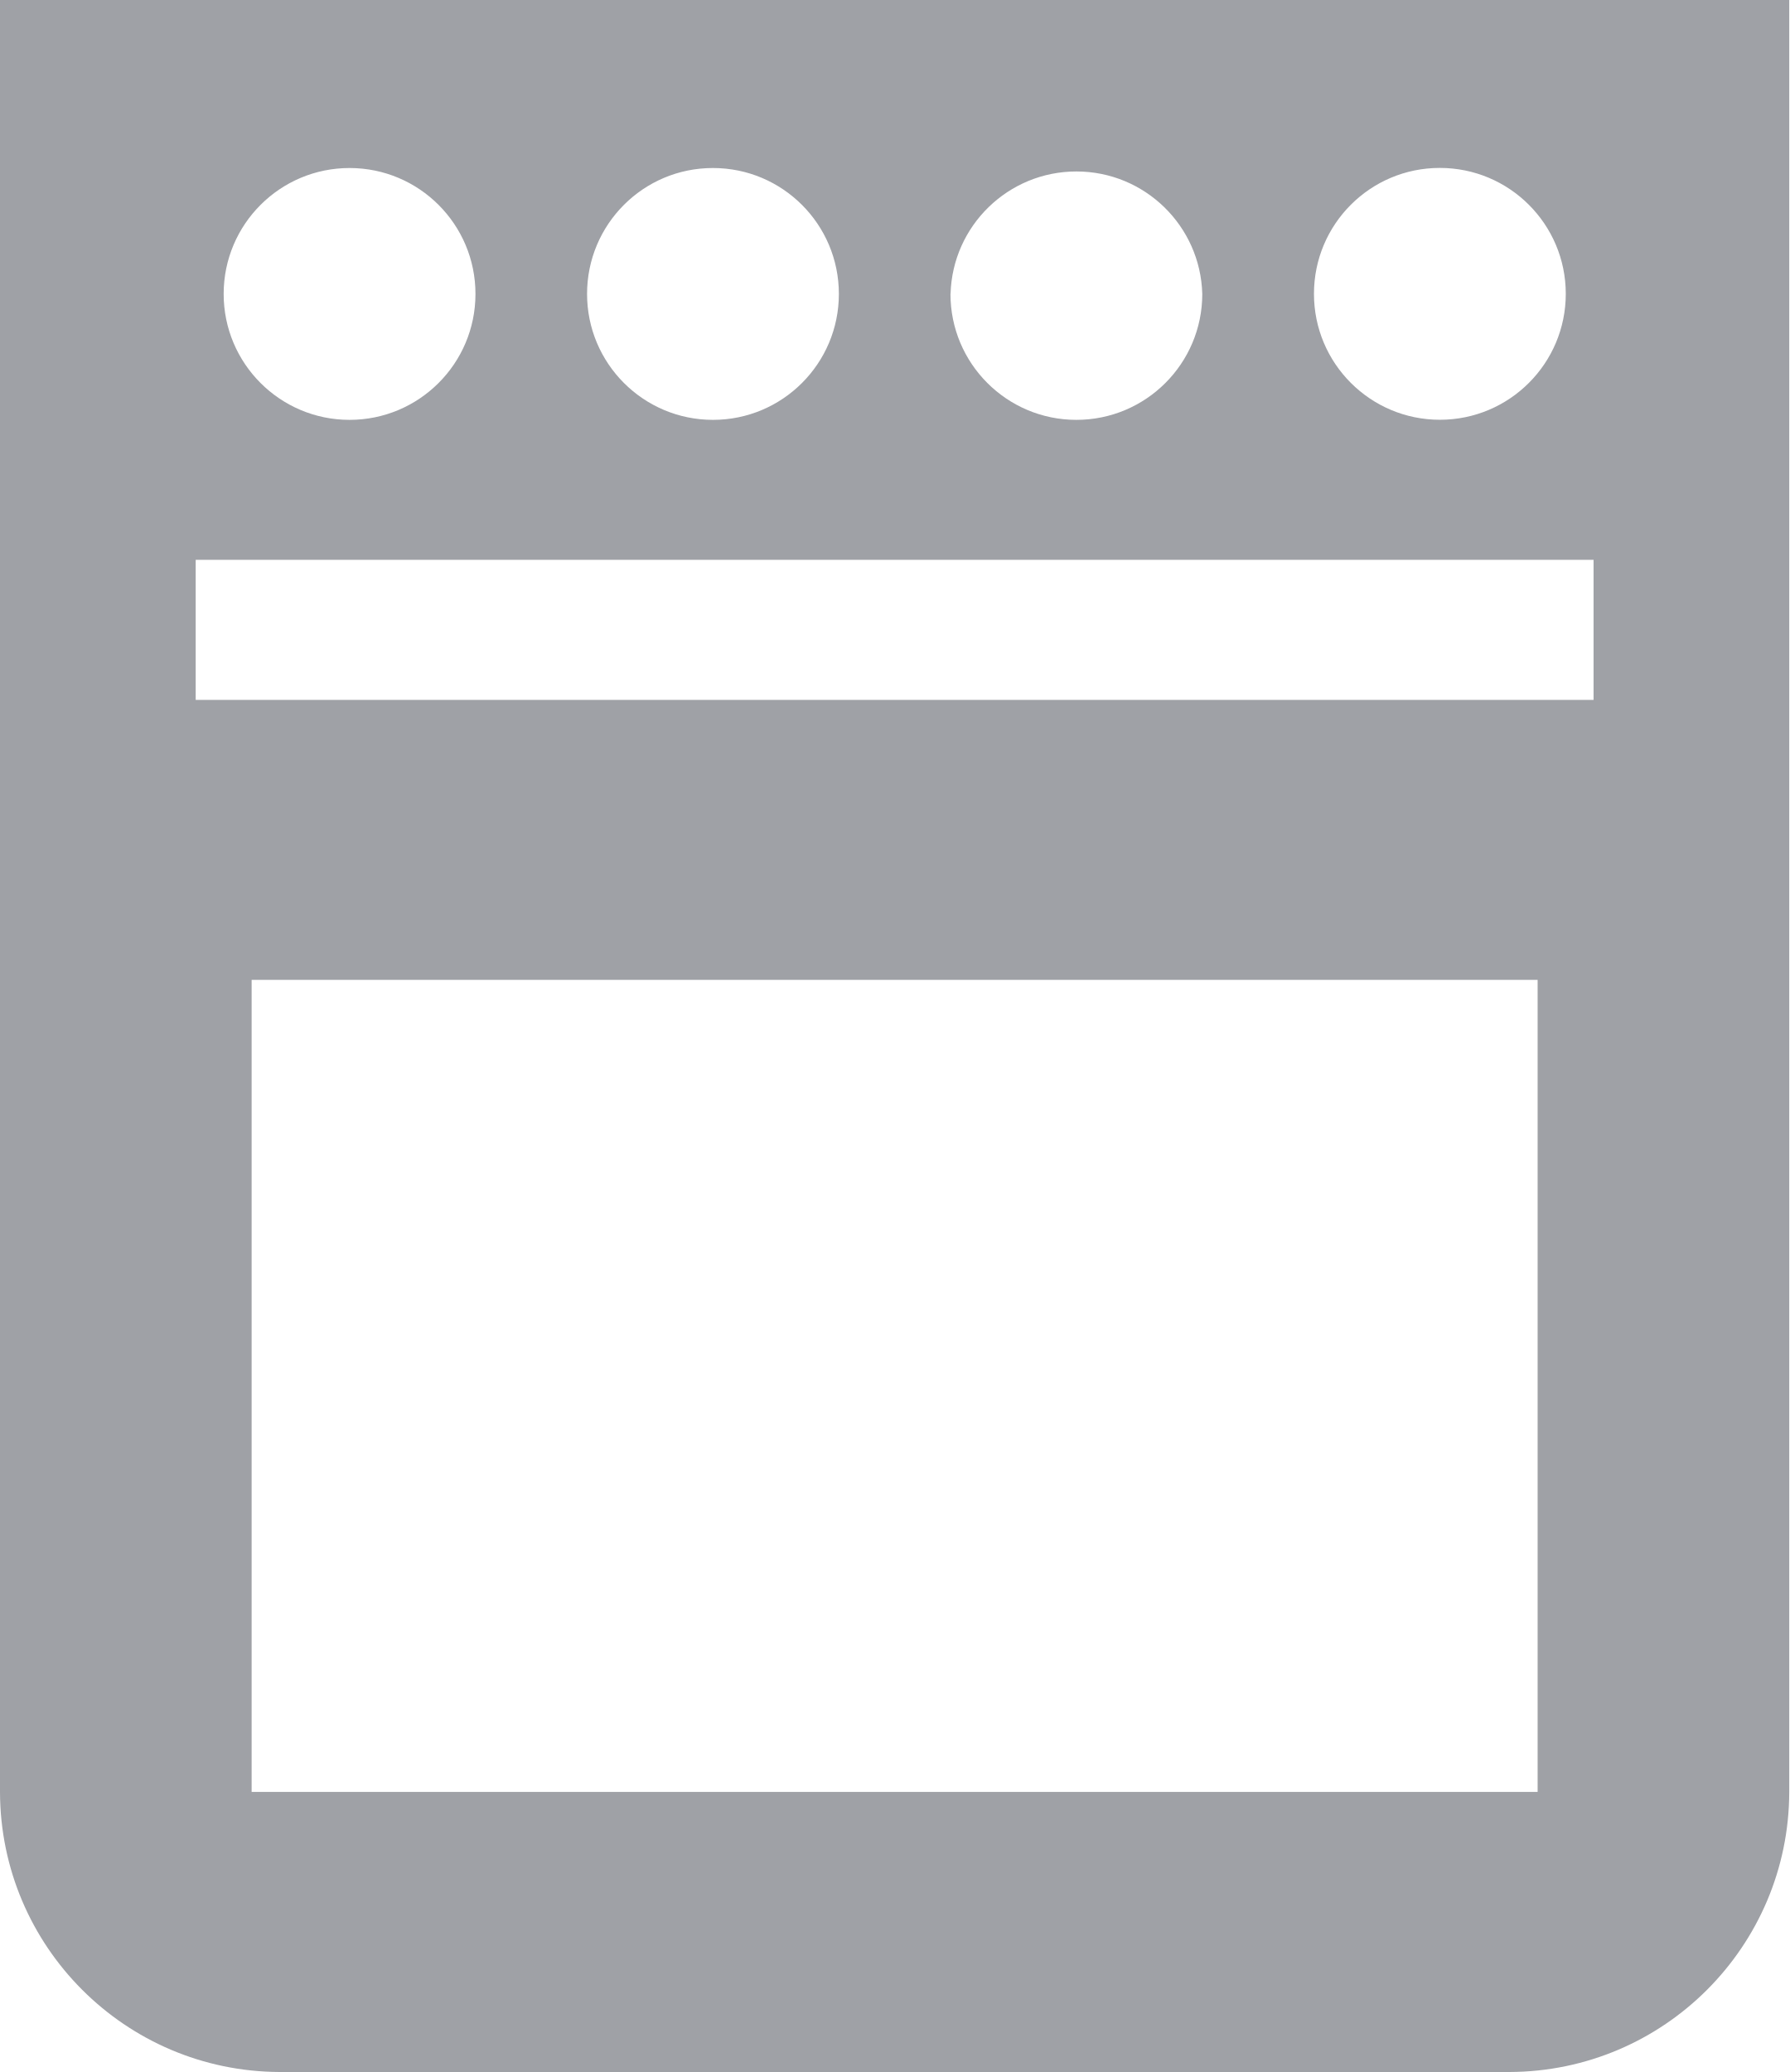
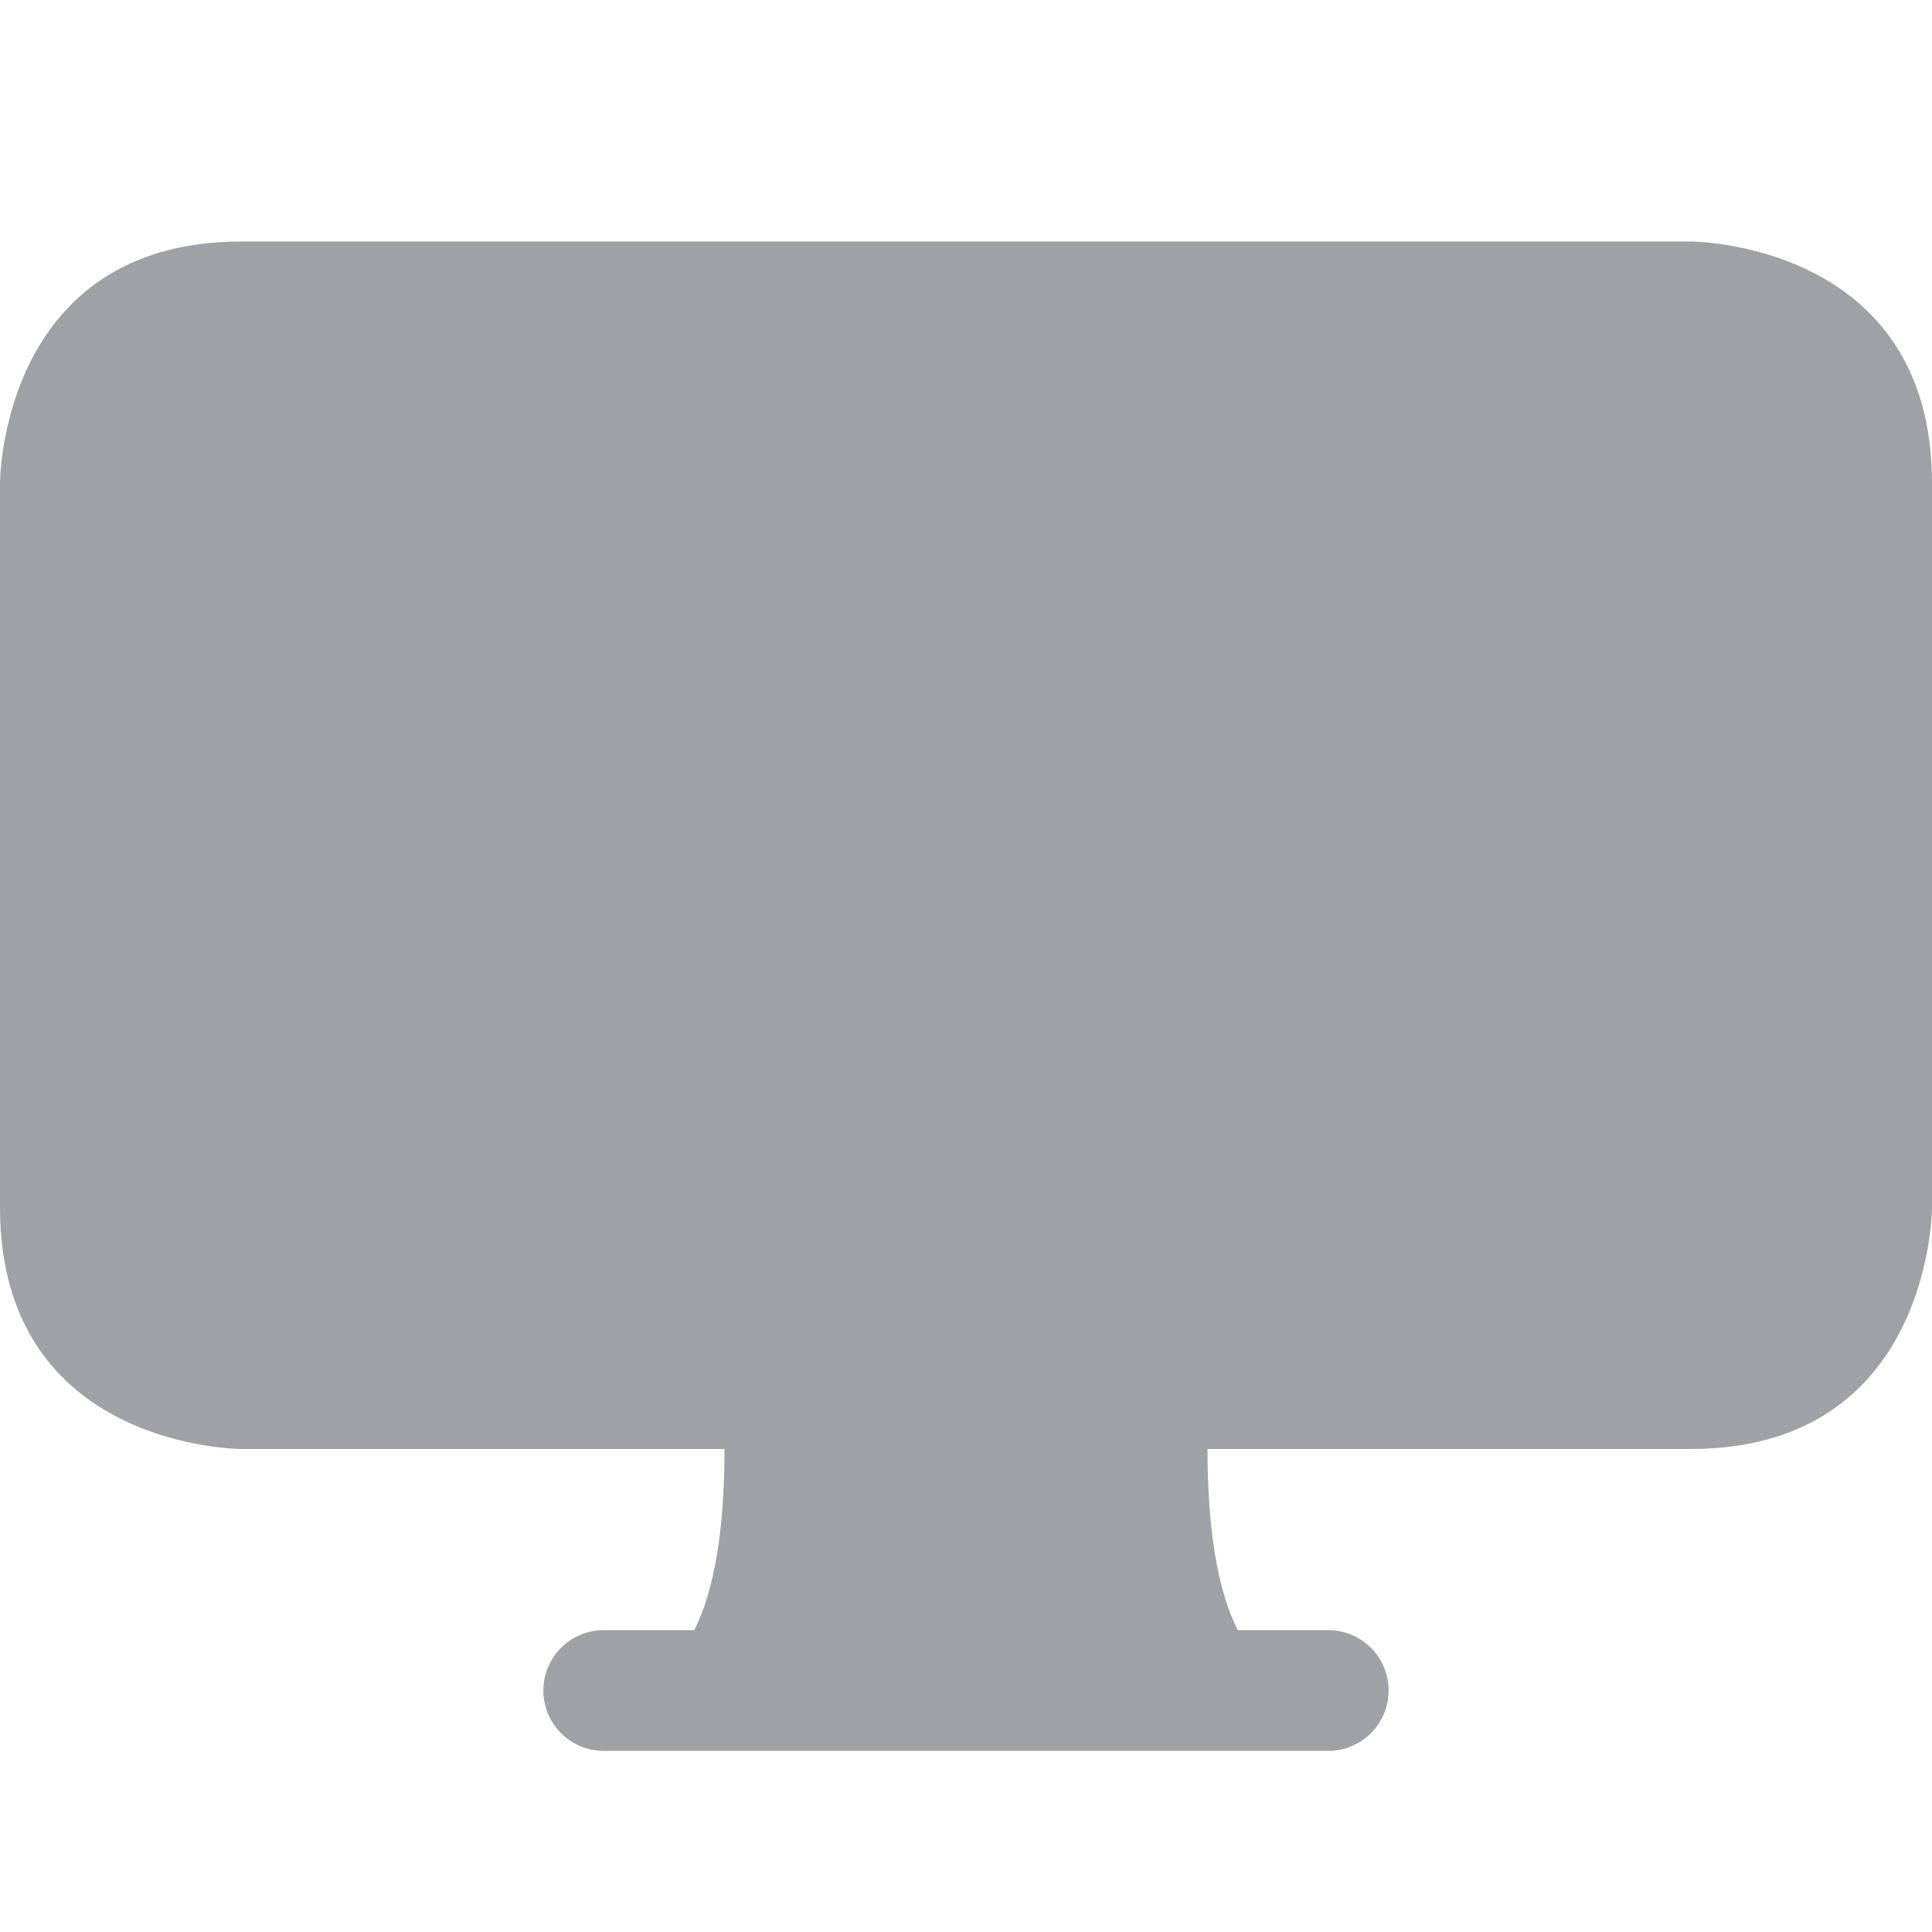
- <svg xmlns="http://www.w3.org/2000/svg" width="19" height="22">
-   <path fill="#9fa1a6" d="M19 0v19.027A2.98 2.98 0 0 1 16.03 22H2.97A2.98 2.98 0 0 1 0 19.027V-.001zm-5.047 3.12a1.337 1.337 0 1 0 1.336-1.337c-.738 0-1.336.598-1.336 1.337zm-3.86 0a1.337 1.337 0 1 0 2.674.002 1.337 1.337 0 0 0-2.673-.002zm-3.859 0A1.337 1.337 0 1 0 7.57 1.784c-.738 0-1.336.598-1.336 1.337zm-3.859 0a1.337 1.337 0 1 0 2.674.002 1.337 1.337 0 0 0-2.674-.002zm13.953 15.906v-8.622H2.672v8.622zm.594-13.082H2.078v1.487h14.844z" />
+ <svg xmlns="http://www.w3.org/2000/svg" width="16" height="16" fill="currentColor" class="bi bi-display-fill" viewBox="0 0 16 16">
+   <path fill="#9fa1a6" d="M6 12q0 1-.25 1.5H5a.5.5 0 0 0 0 1h6a.5.5 0 0 0 0-1h-.75Q10 13 10 12h4c2 0 2-2 2-2V4c0-2-2-2-2-2H2C0 2 0 4 0 4v6c0 2 2 2 2 2z" />
</svg>
